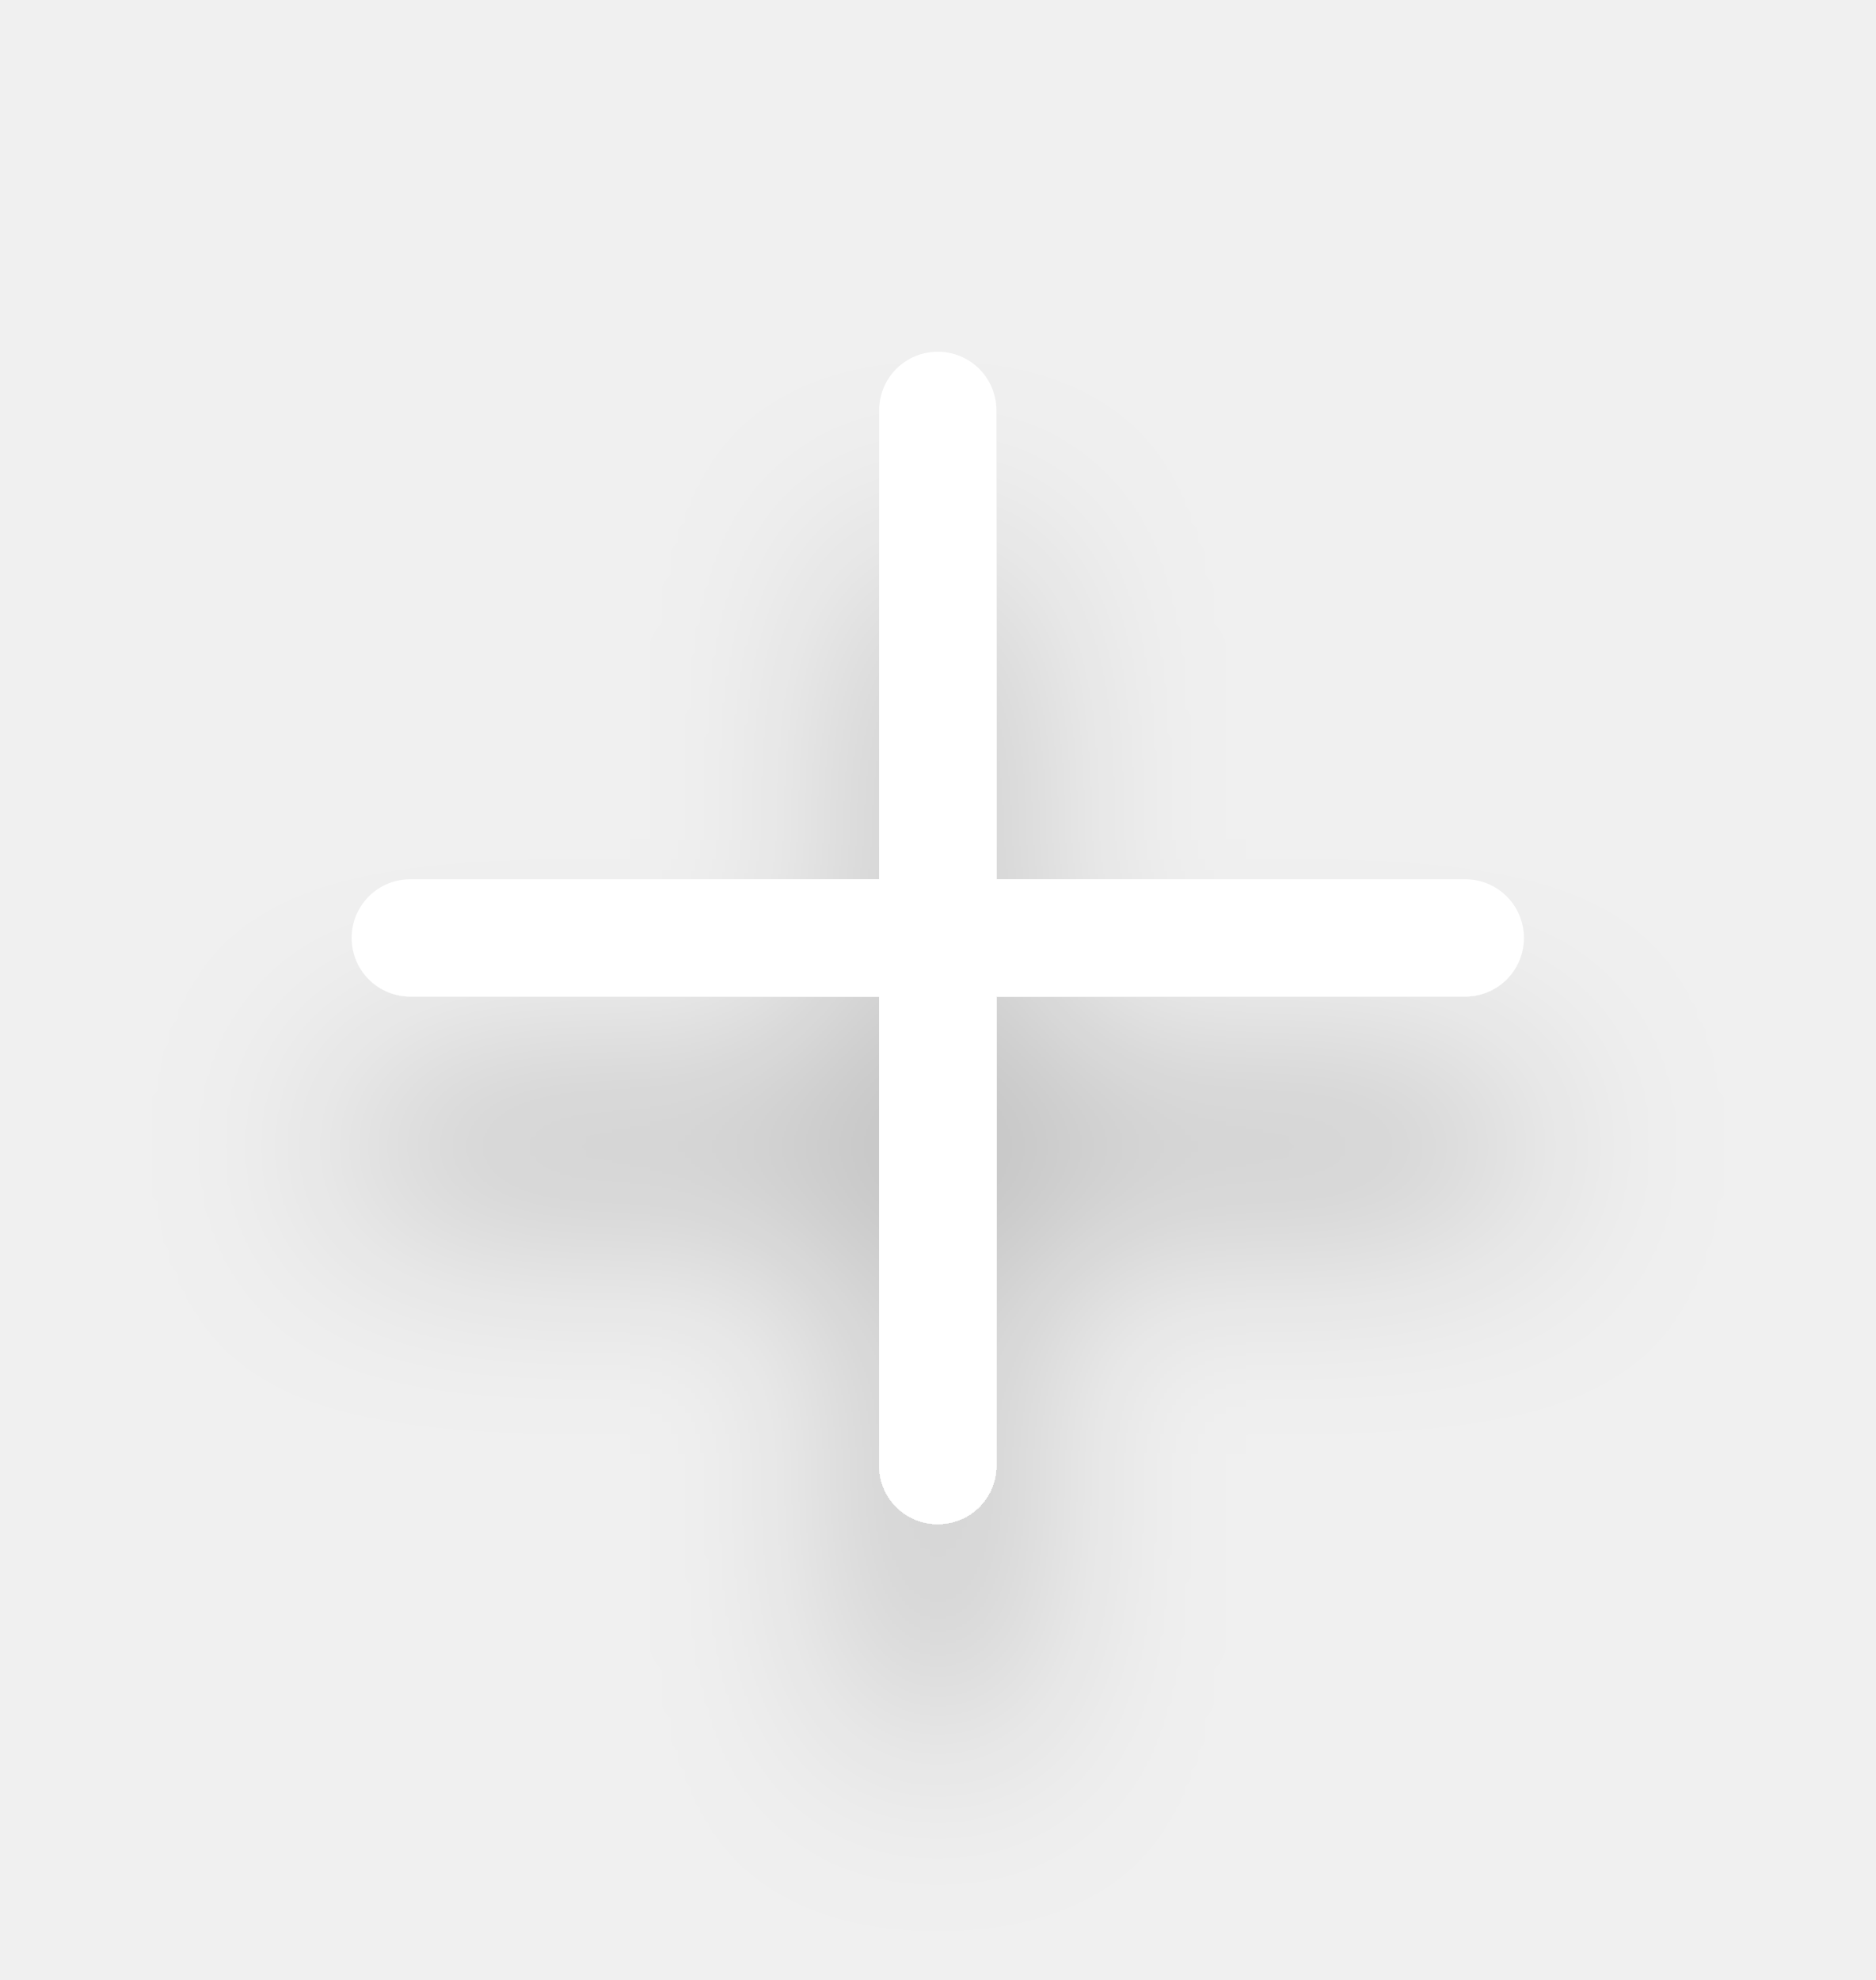
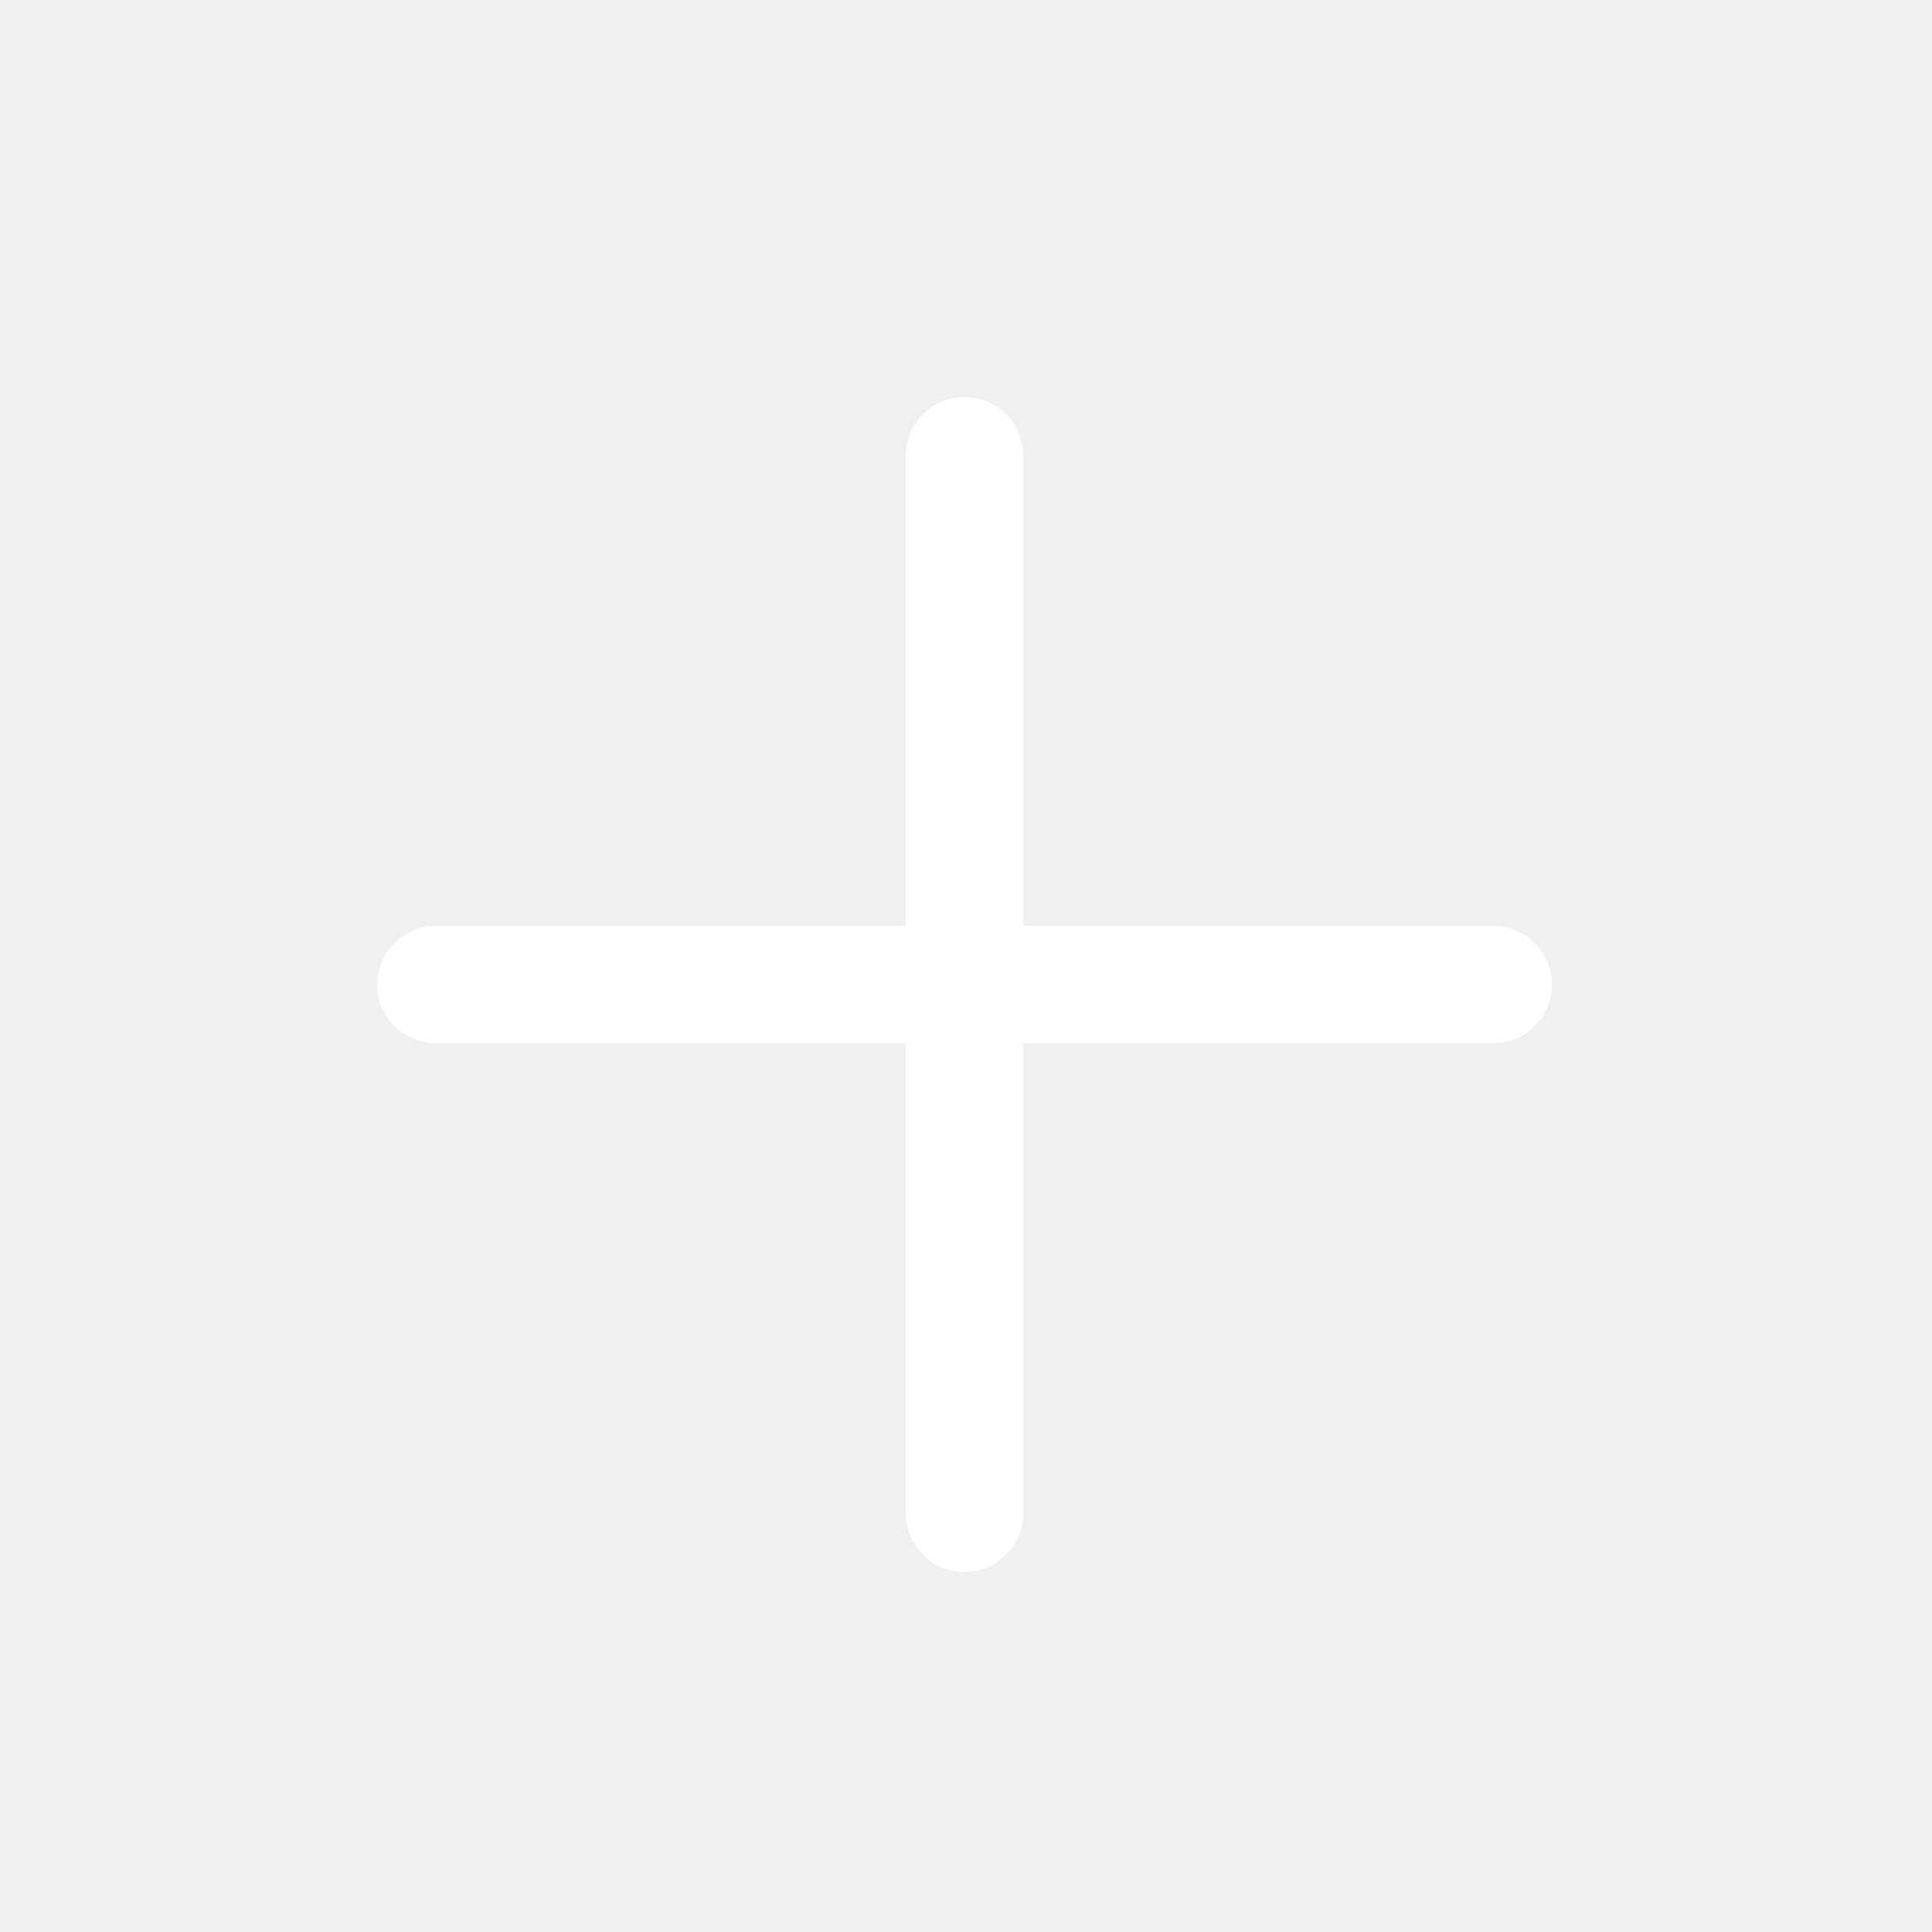
- <svg xmlns="http://www.w3.org/2000/svg" width="36" height="38" viewBox="0 0 36 38" fill="none">
-   <g filter="url(#filter0_d_82_112)">
-     <path d="M18 7.875V28.125M28.125 18H7.875" stroke="white" stroke-width="2.25" stroke-linecap="round" stroke-linejoin="round" />
-   </g>
-   <defs>
-     <filter id="filter0_d_82_112" x="-4" y="0" width="44" height="44" filterUnits="userSpaceOnUse" color-interpolation-filters="sRGB">
-       <feFlood flood-opacity="0" result="BackgroundImageFix" />
-       <feColorMatrix in="SourceAlpha" type="matrix" values="0 0 0 0 0 0 0 0 0 0 0 0 0 0 0 0 0 0 127 0" result="hardAlpha" />
-       <feOffset dy="4" />
-       <feGaussianBlur stdDeviation="2" />
-       <feComposite in2="hardAlpha" operator="out" />
-       <feColorMatrix type="matrix" values="0 0 0 0 0 0 0 0 0 0 0 0 0 0 0 0 0 0 0.25 0" />
-       <feBlend mode="normal" in2="BackgroundImageFix" result="effect1_dropShadow_82_112" />
-       <feBlend mode="normal" in="SourceGraphic" in2="effect1_dropShadow_82_112" result="shape" />
-     </filter>
-   </defs>
+ <svg xmlns="http://www.w3.org/2000/svg" width="37" height="37" viewBox="0 0 37 37" fill="none">
+   <path d="M18.473 8.729V28.98M28.598 18.855H8.348" stroke="white" stroke-width="2.25" stroke-linecap="round" stroke-linejoin="round" />
</svg>
